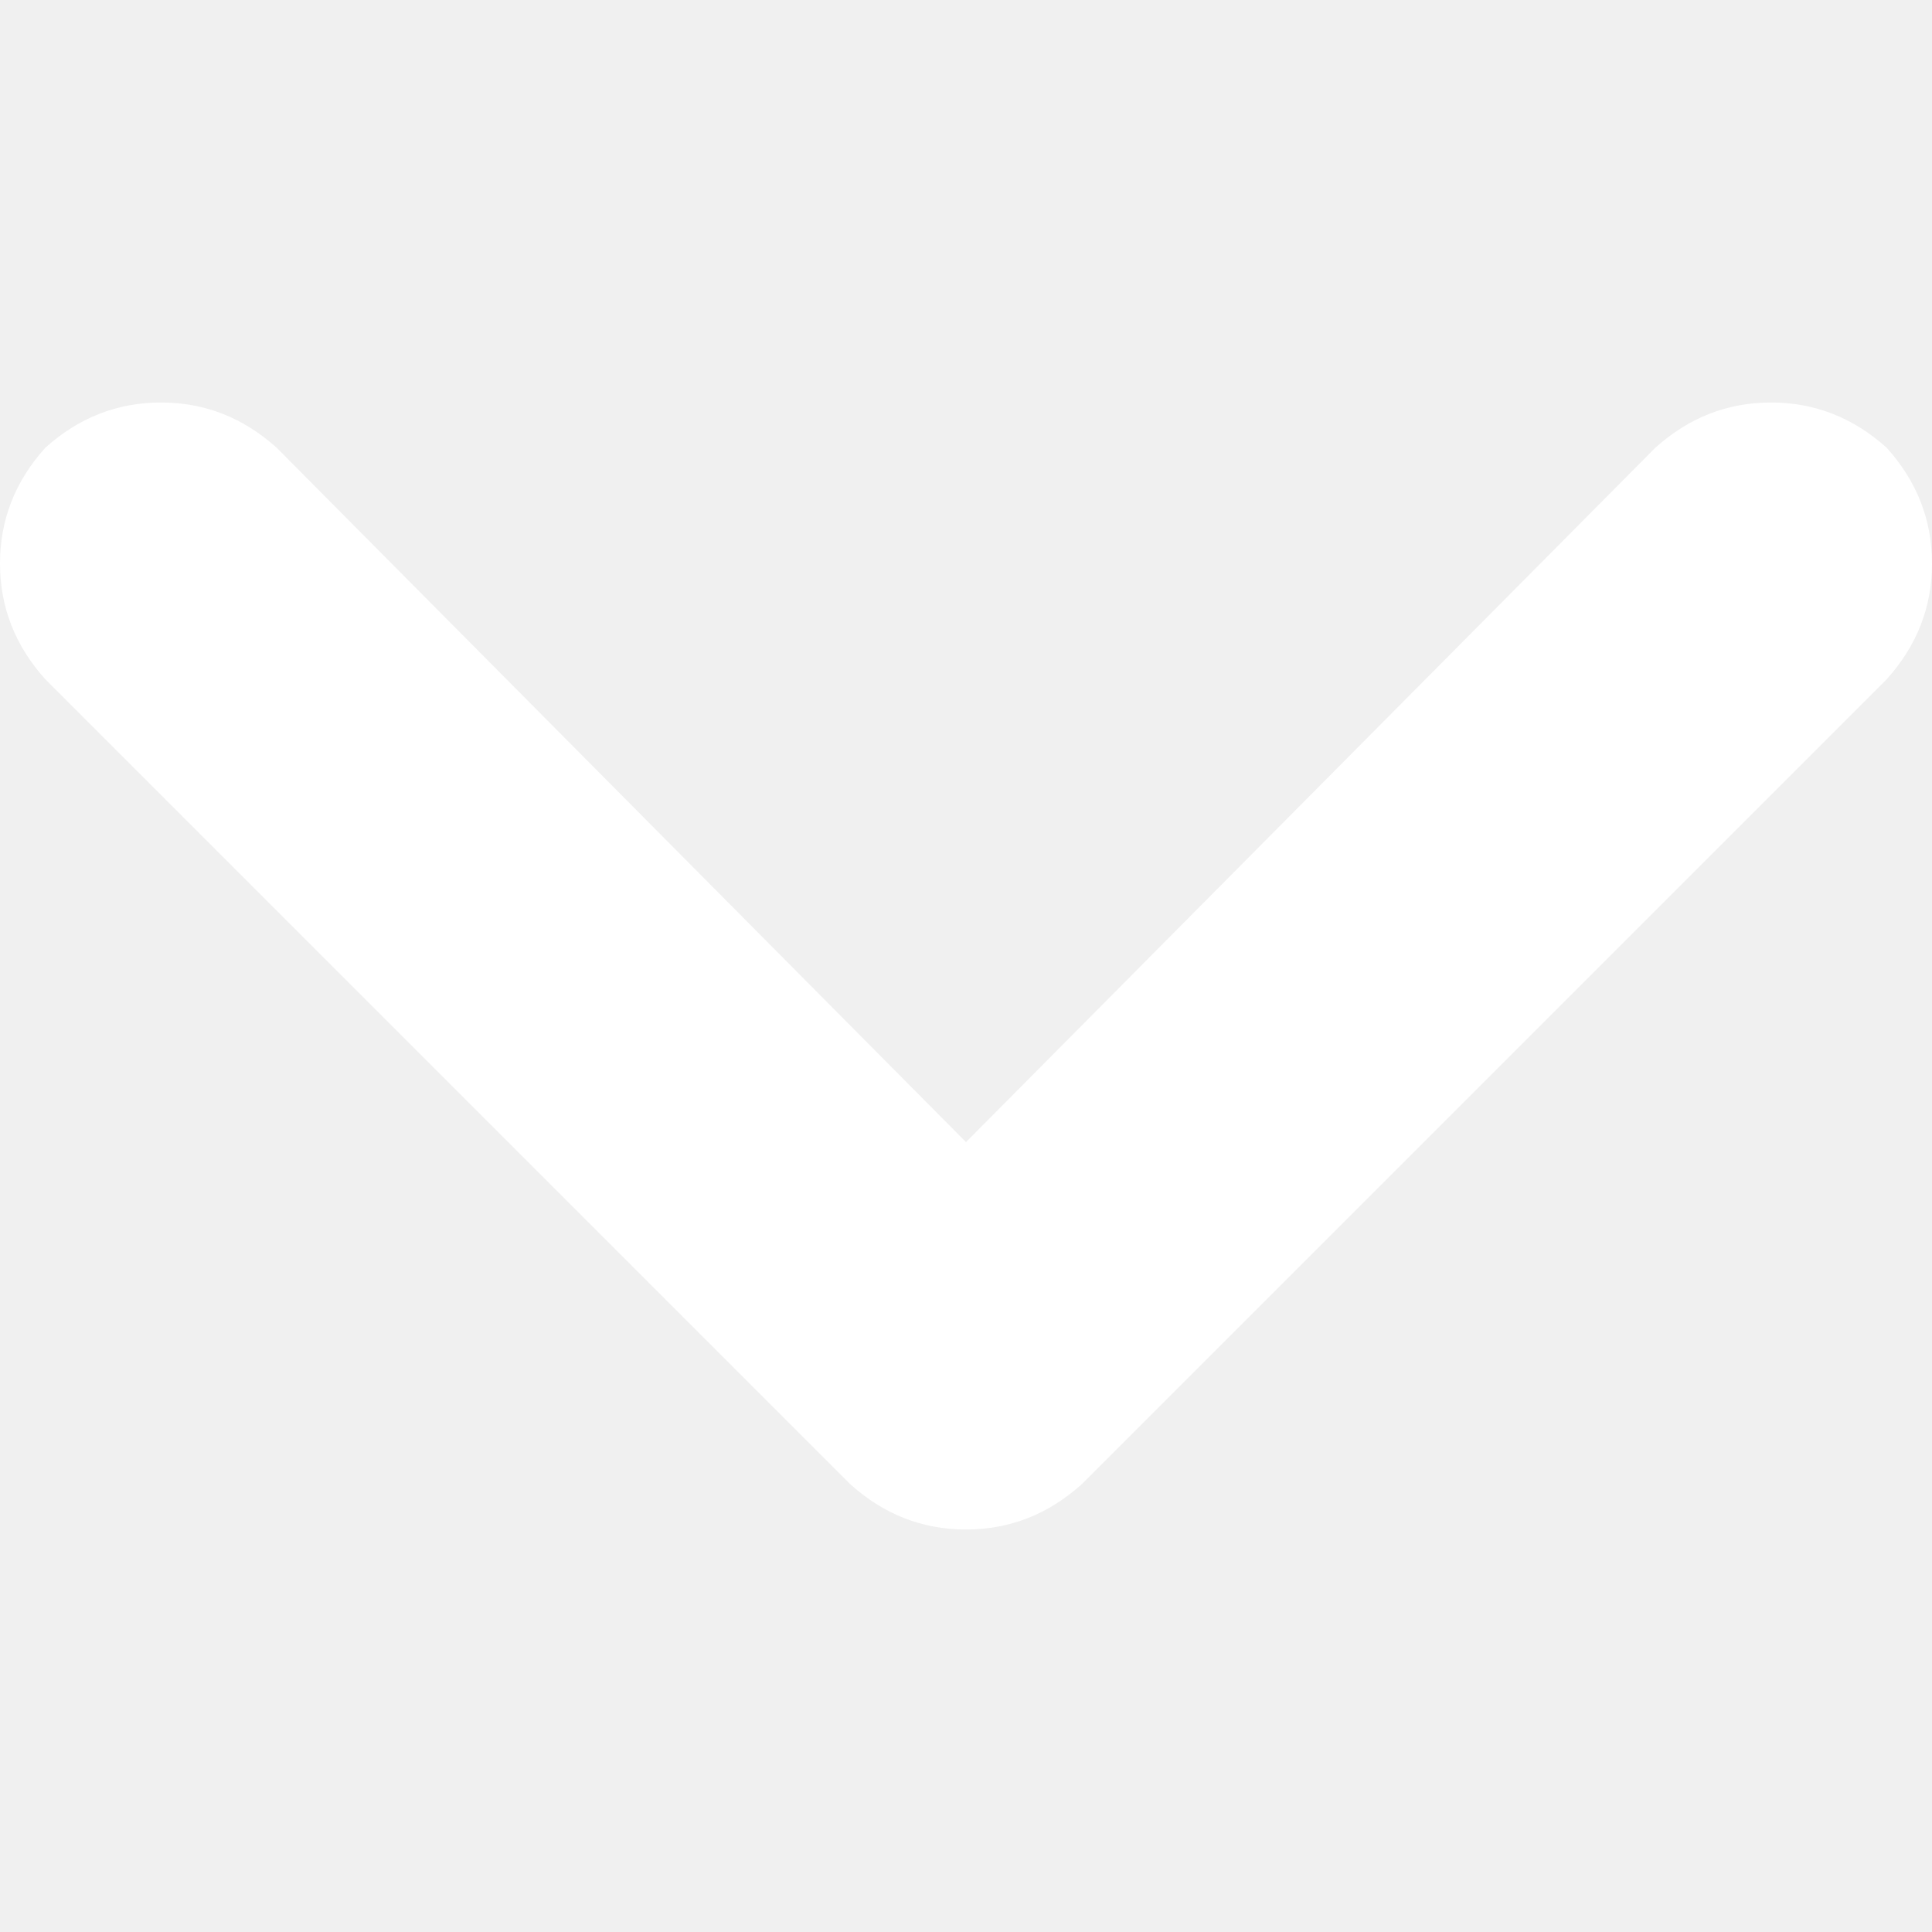
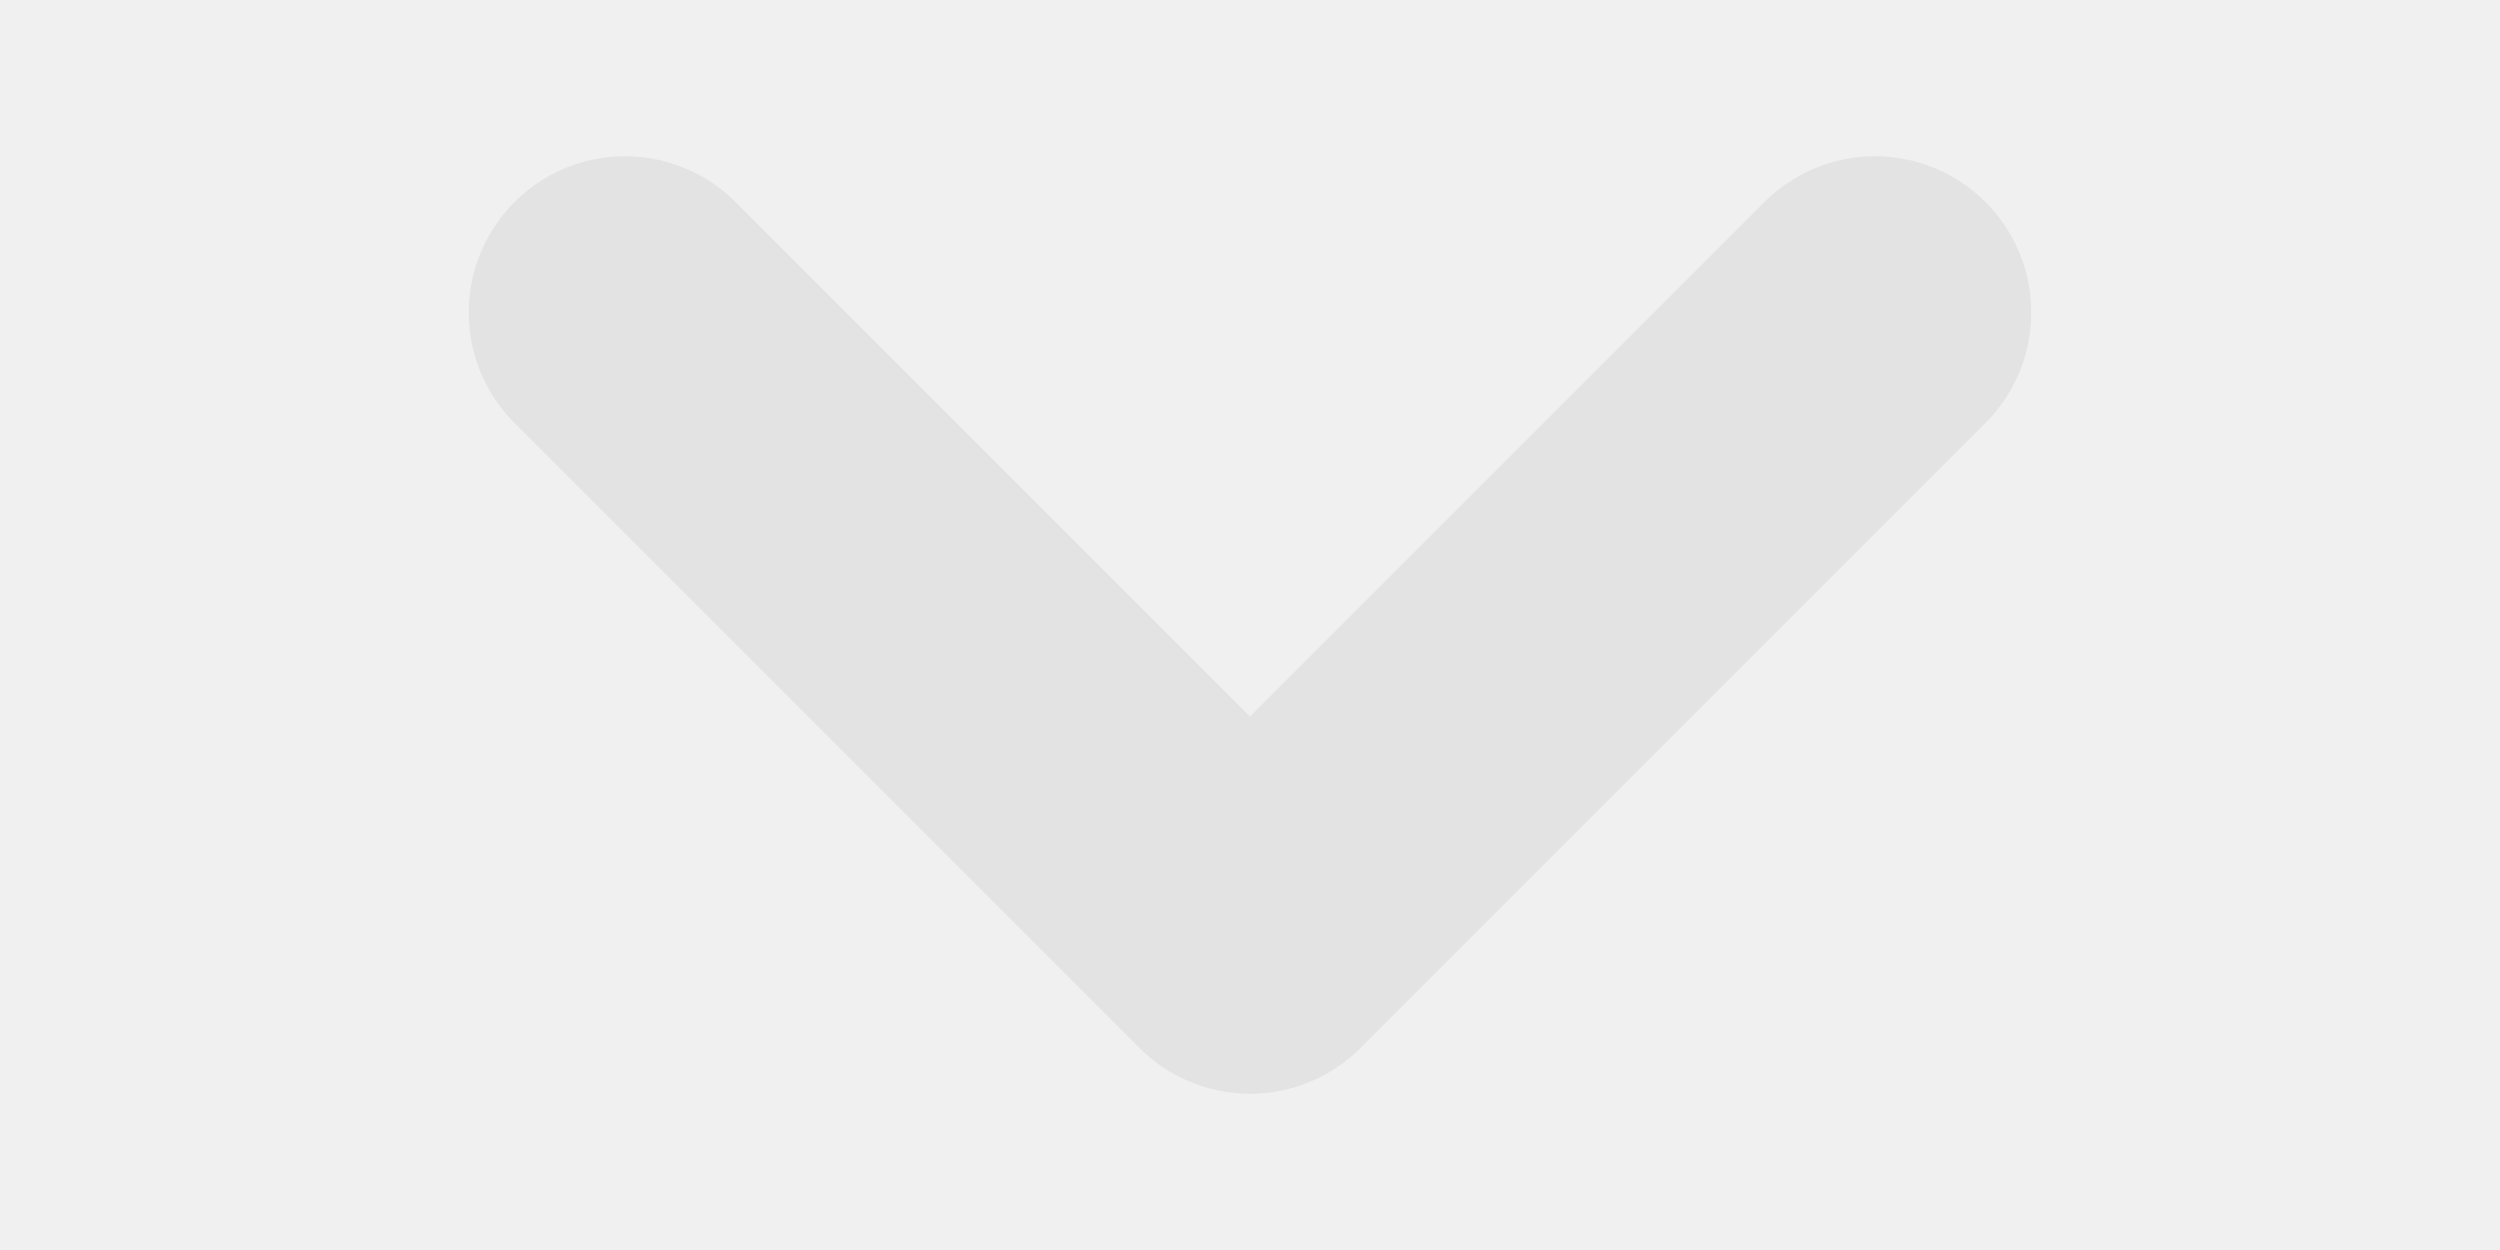
- <svg xmlns="http://www.w3.org/2000/svg" height="16" width="16" fill="white" viewBox="0 0 512 512">
-   <path d="M 225.333 393.333 Q 238.667 405.333 256 405.333 L 256 405.333 L 256 405.333 Q 273.333 405.333 286.667 393.333 L 500 180 L 500 180 Q 512 166.667 512 149.333 Q 512 132 500 118.667 Q 486.667 106.667 469.333 106.667 Q 452 106.667 438.667 118.667 L 256 302.667 L 256 302.667 L 73.333 118.667 L 73.333 118.667 Q 60 106.667 42.667 106.667 Q 25.333 106.667 12 118.667 Q 0 132 0 149.333 Q 0 166.667 12 180 L 225.333 393.333 L 225.333 393.333 Z" />
+ <svg xmlns="http://www.w3.org/2000/svg" width="16" height="8">
+   <path fill="none" stroke="#e0e0e0" stroke-linecap="round" stroke-linejoin="round" stroke-opacity=".8" stroke-width="2" d="m12 2-4 4-4-4" />
</svg>
